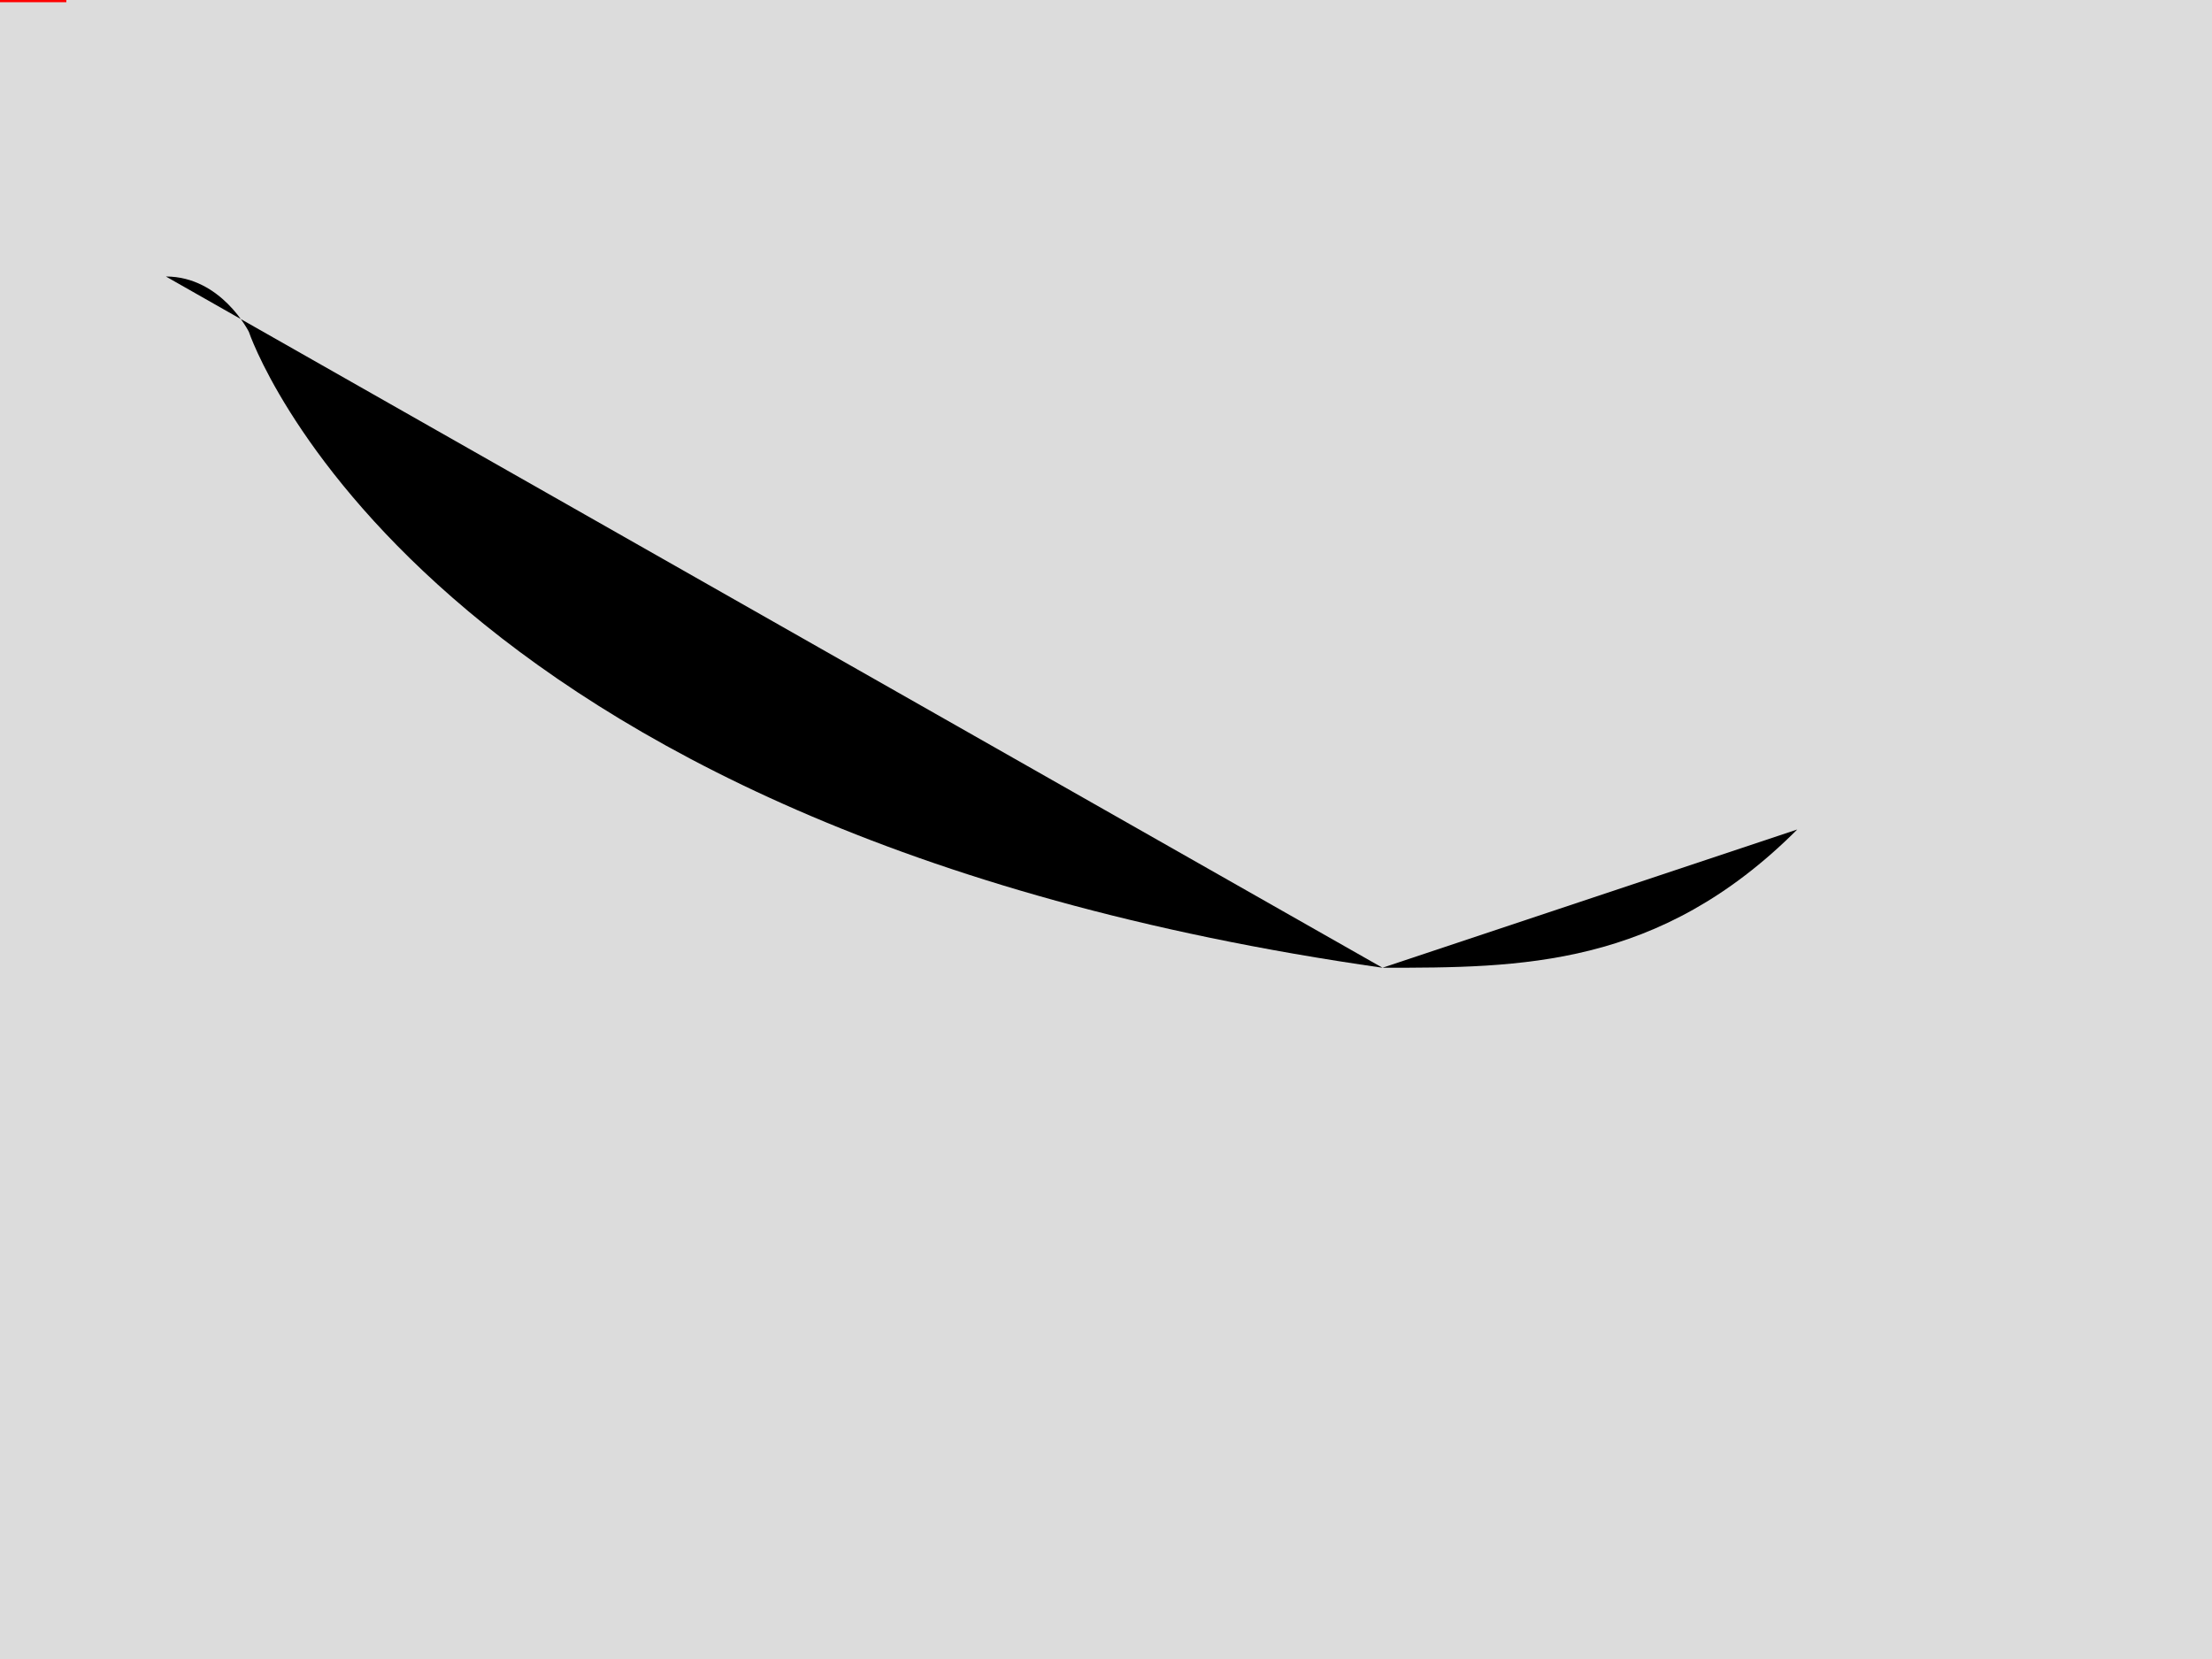
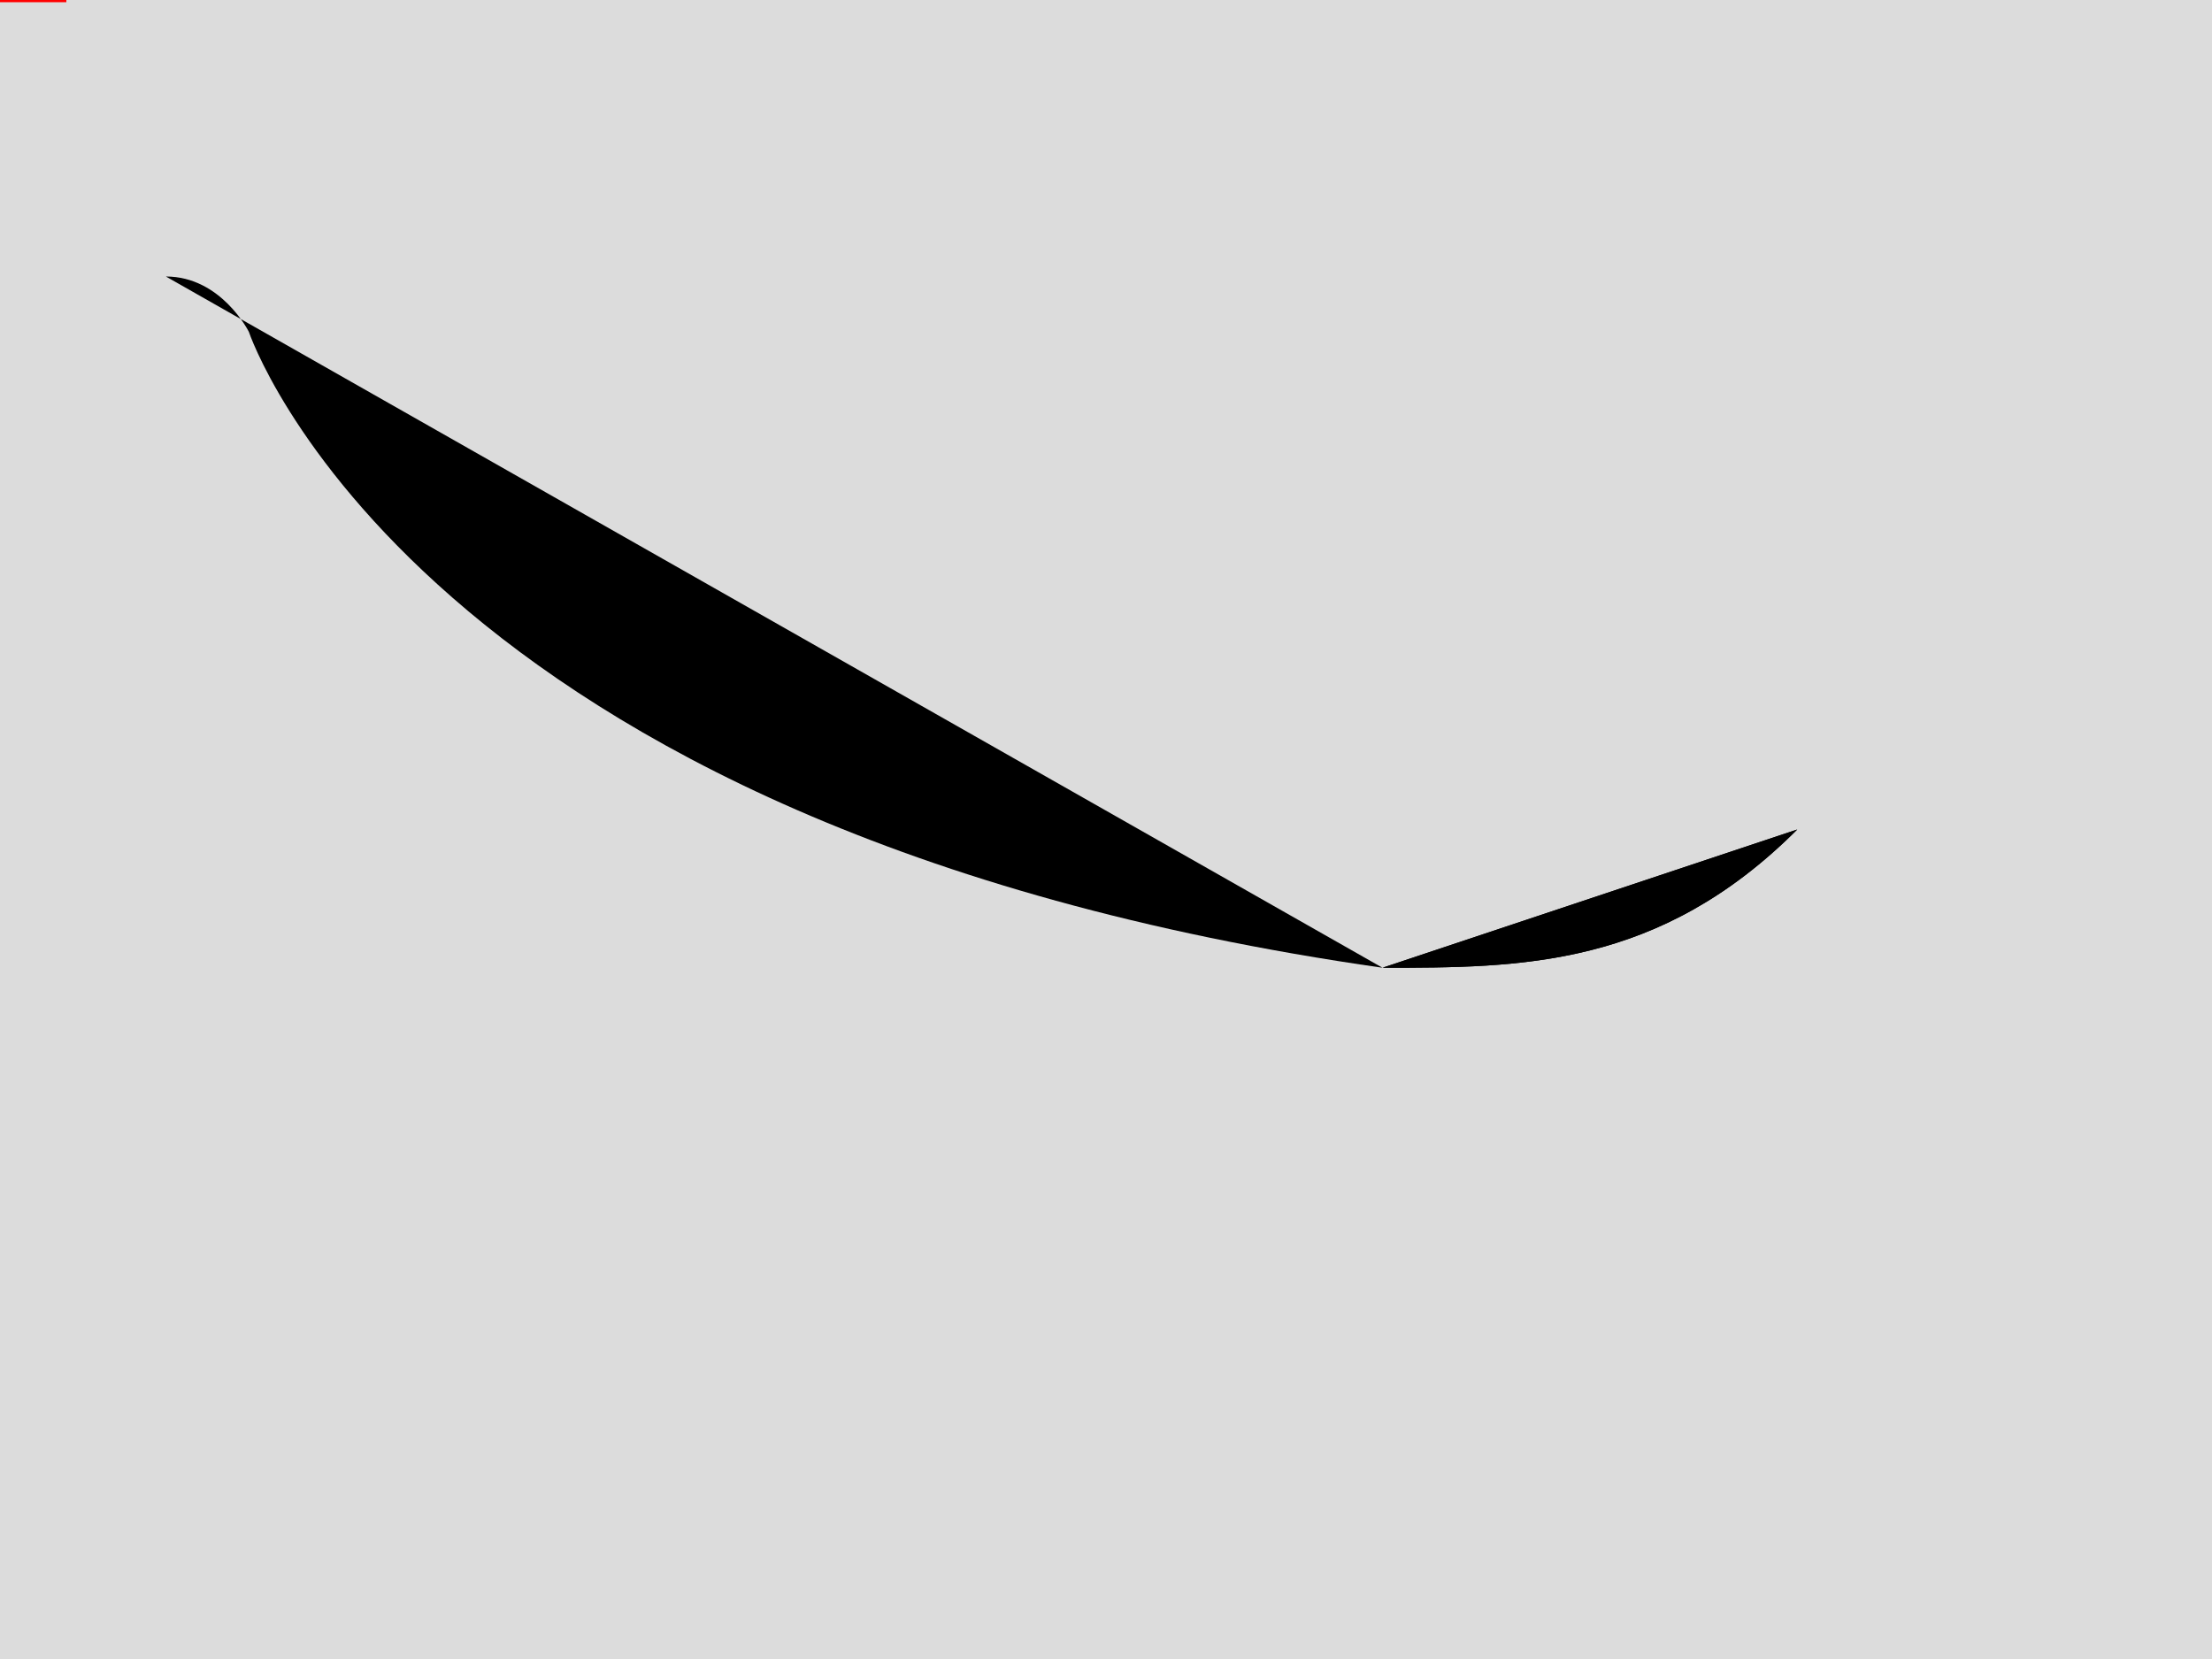
<svg xmlns="http://www.w3.org/2000/svg" xmlns:xlink="http://www.w3.org/1999/xlink" width="800" height="600" viewBox="0 0 800 600">
  <rect id="background" width="800" height="600" fill="gainsboro" />
  <defs>
    <g id="ski-piste">
      <path id="début" d="M0 100 L 60 100" />
      <path id="piste" d="M60 100 C 80 100,90 120, 90 120 S 150 300, 500 350" />
      <path id="tremplin" d="M500 350 C 550,350 600,350 650,300" />
      <path id="vol" d="M650 300 L 900 50" />
    </g>
  </defs>
  <defs>
    <g id="ski-man" transform="scale(0.4)">
      <ellipse id="body" transform="translate(0,-100)" cx="0" cy="0" rx="20" ry="50" fill="red" />
      <circle id="head" transform="translate(0,-150)" cx="0" cy="0" r="20" fill="antiquewhite" />
      <line id="battons" transform="translate(-50,-70)" x1="0" y1="0" x2="60" y2="-30" stroke="red" stroke-width="4" />
      <g id="hat">
        <rect id="bottom" transform="translate(-21,-160)" width="42" height="5" fill="white" />
        <polygon id="middle" transform="translate(0,-180)" points="-21,20 21,20, 0,0" fill="red" />
        <circle id="top" transform="translate(0,-180)" cx="0" cy="0" r="3" fill="white" />
      </g>
      <g id="legs">
        <g id="leg">
          <line id="top" transform="translate(0,-60)" x1="0" y1="0" x2="0" y2="60" stroke="red" stroke-width="4" />
        </g>
        <g id="ski">
          <line id="ski" transform="translate(-60,0)" x1="0" y1="0" x2="120" y2="0" stroke="red" stroke-width="4" />
          <line id="ski_tip" transform="translate(58,0)" x1="0" y1="0" x2="0" y2="-10" stroke="red" stroke-width="4" />
        </g>
      </g>
    </g>
+     <g id="tremplin">
+       <path id="tefes" d="M0 100 L 60 100 C 80 100,90 120, 90 120 S 150 300, 500 350 C 550,350 600,350 650,300  L 900 50" fill="green" />
+     </g>
  </defs>
  <use href="#ski-man" x="0" y="0" />
  <use href="#ski-piste" x="0" y="0" />
+   <use href="#tremplin" x="0" y="0" />
  <animateMotion id="début_piste" xlink:href="#ski-man" rotate="auto" fill="freeze" calcMode="paced" begin="0s" dur="3s">
    <mpath xlink:href="#début" />
  </animateMotion>
  <animateMotion id="descente_piste" xlink:href="#ski-man" rotate="auto" fill="freeze" calcMode="linear" keyPoints="0;0.1;0.2;0.3;0.4;0.5;0.6;0.7;0.8;0.9;1" keyTimes="0;0.3;0.5;0.6;0.7;0.75;0.8;0.85;0.9;0.95;1" begin="début_piste.end" dur="2s">
    <mpath xlink:href="#piste" />
  </animateMotion>
  <animateMotion id="descente_tremplin" xlink:href="#ski-man" rotate="auto" fill="freeze" calcMode="paced" begin="descente_piste.end" dur="0.2s">
    <mpath xlink:href="#tremplin" />
  </animateMotion>
  <animateMotion id="descente_vol" xlink:href="#ski-man" rotate="auto" fill="freeze" calcMode="paced" begin="descente_tremplin.end" dur="0.6s">
    <mpath xlink:href="#vol" />
  </animateMotion>
</svg>
